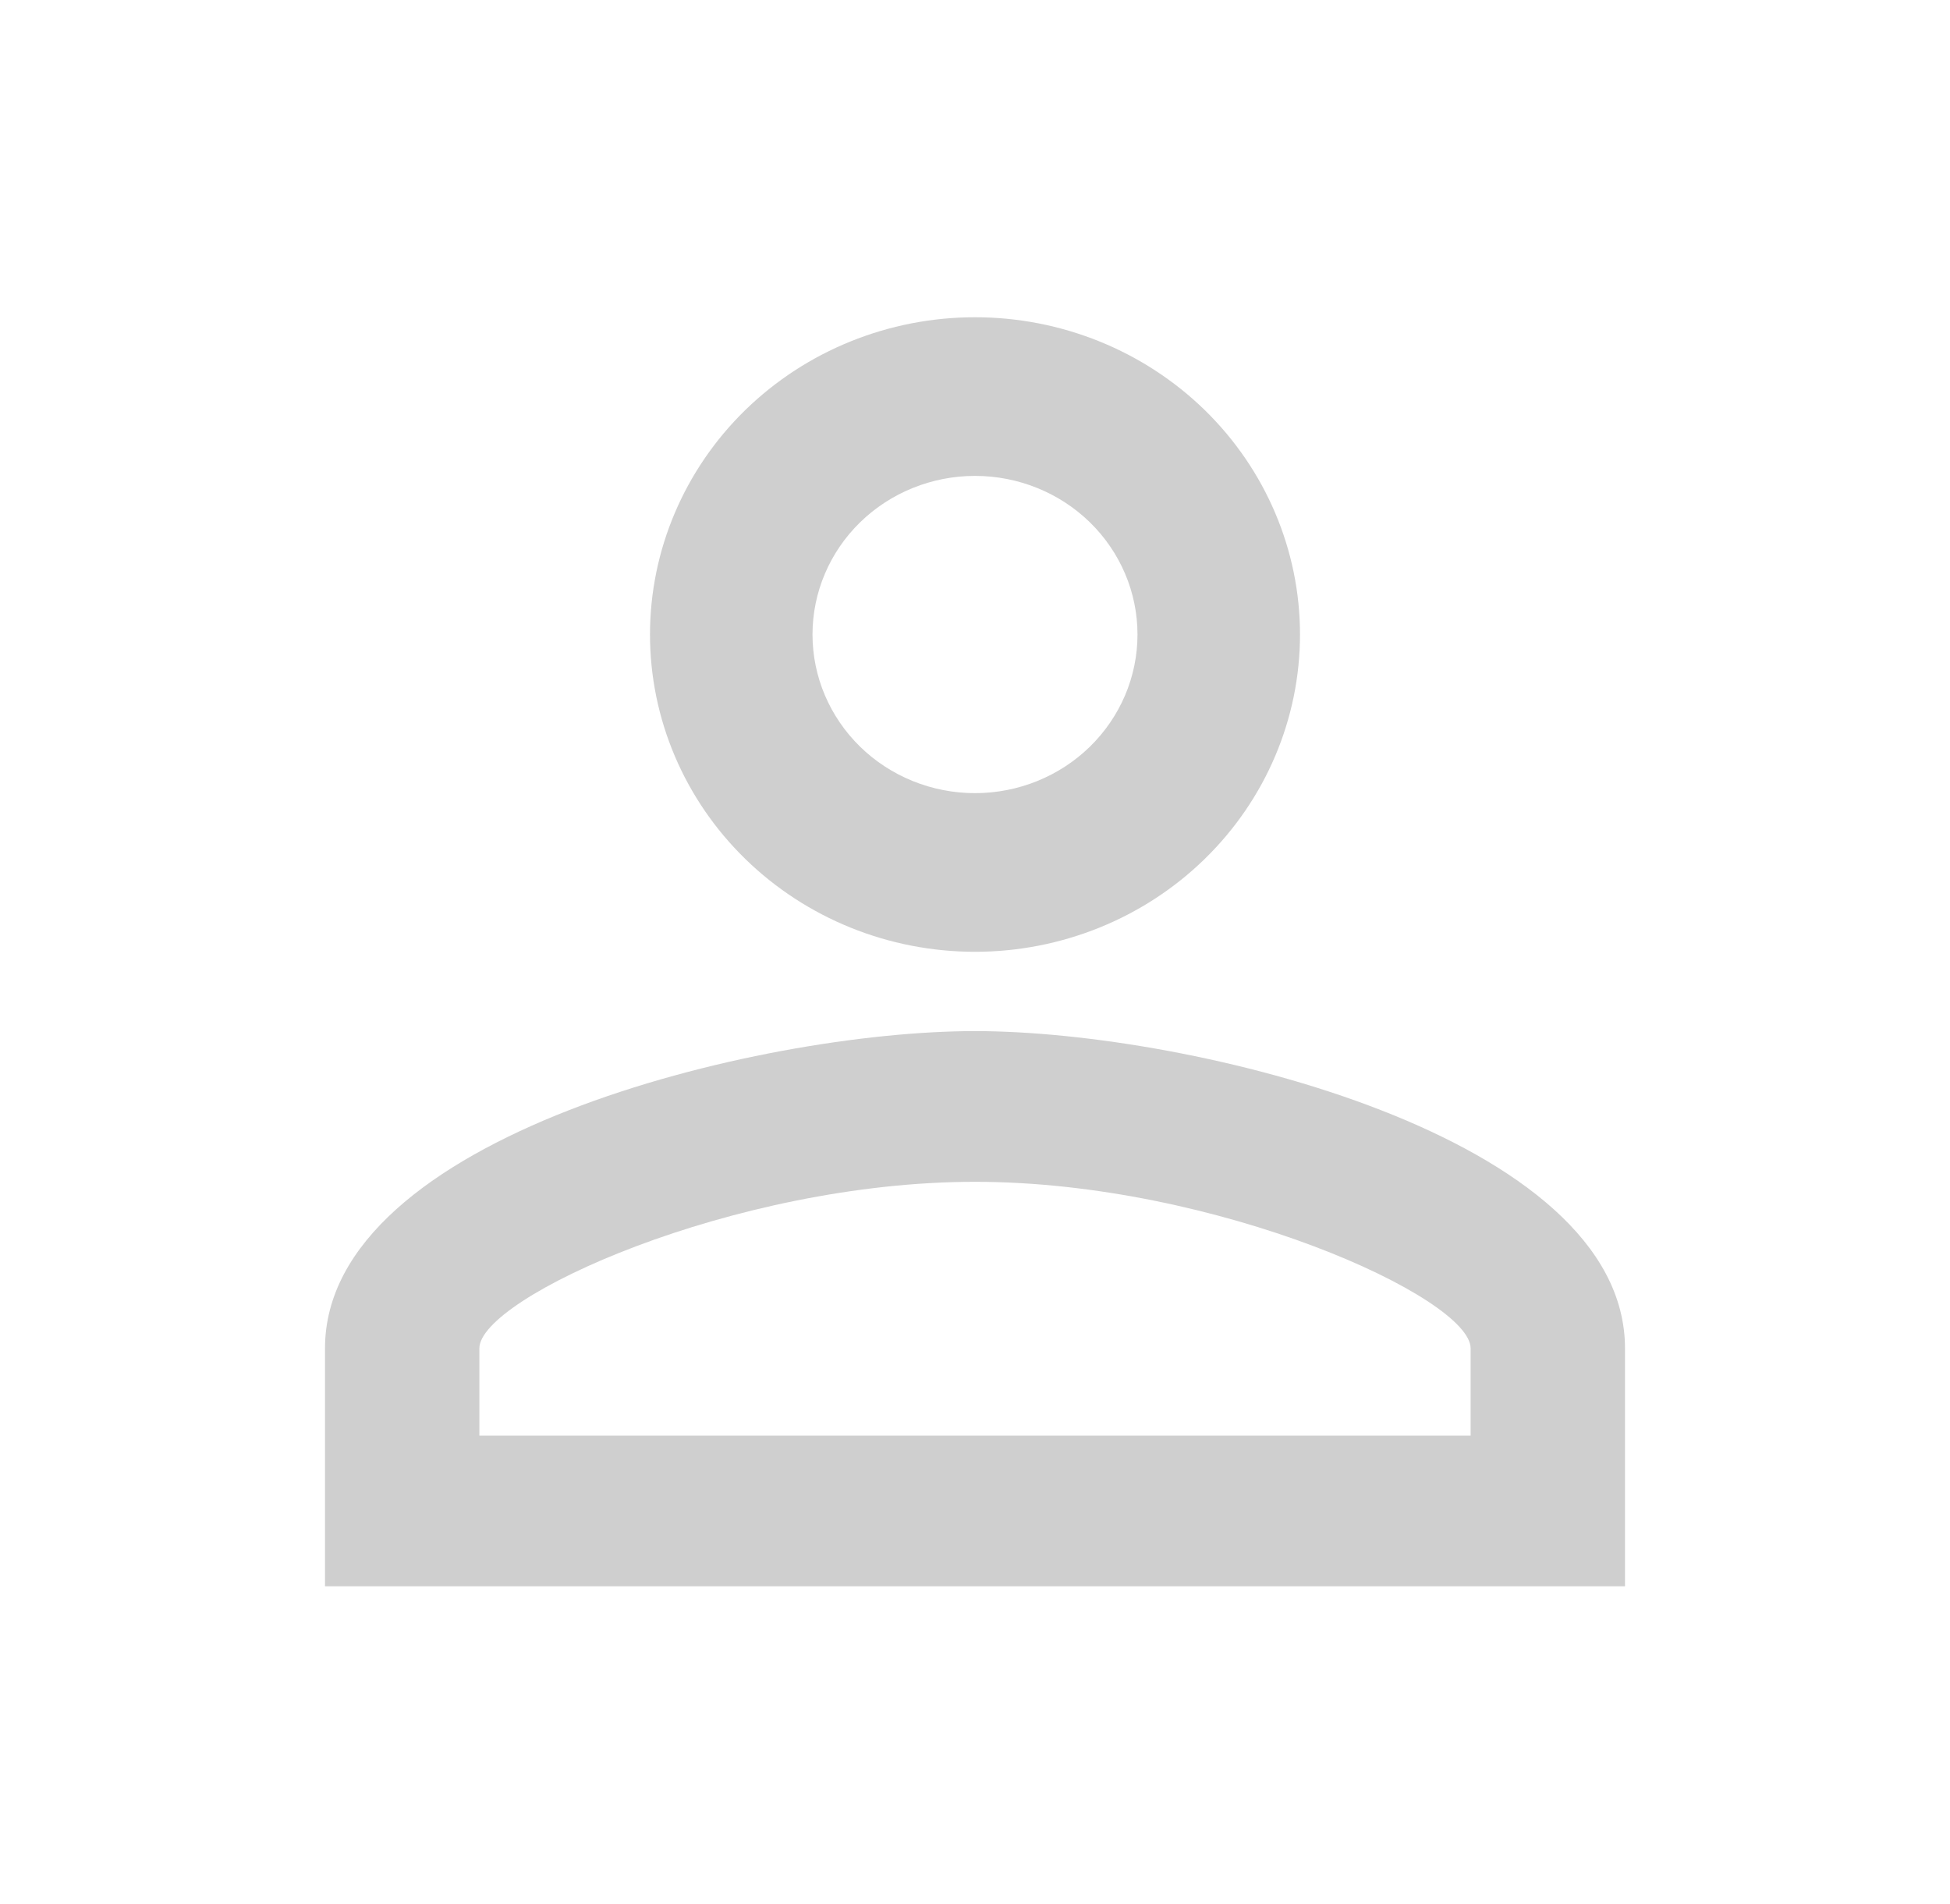
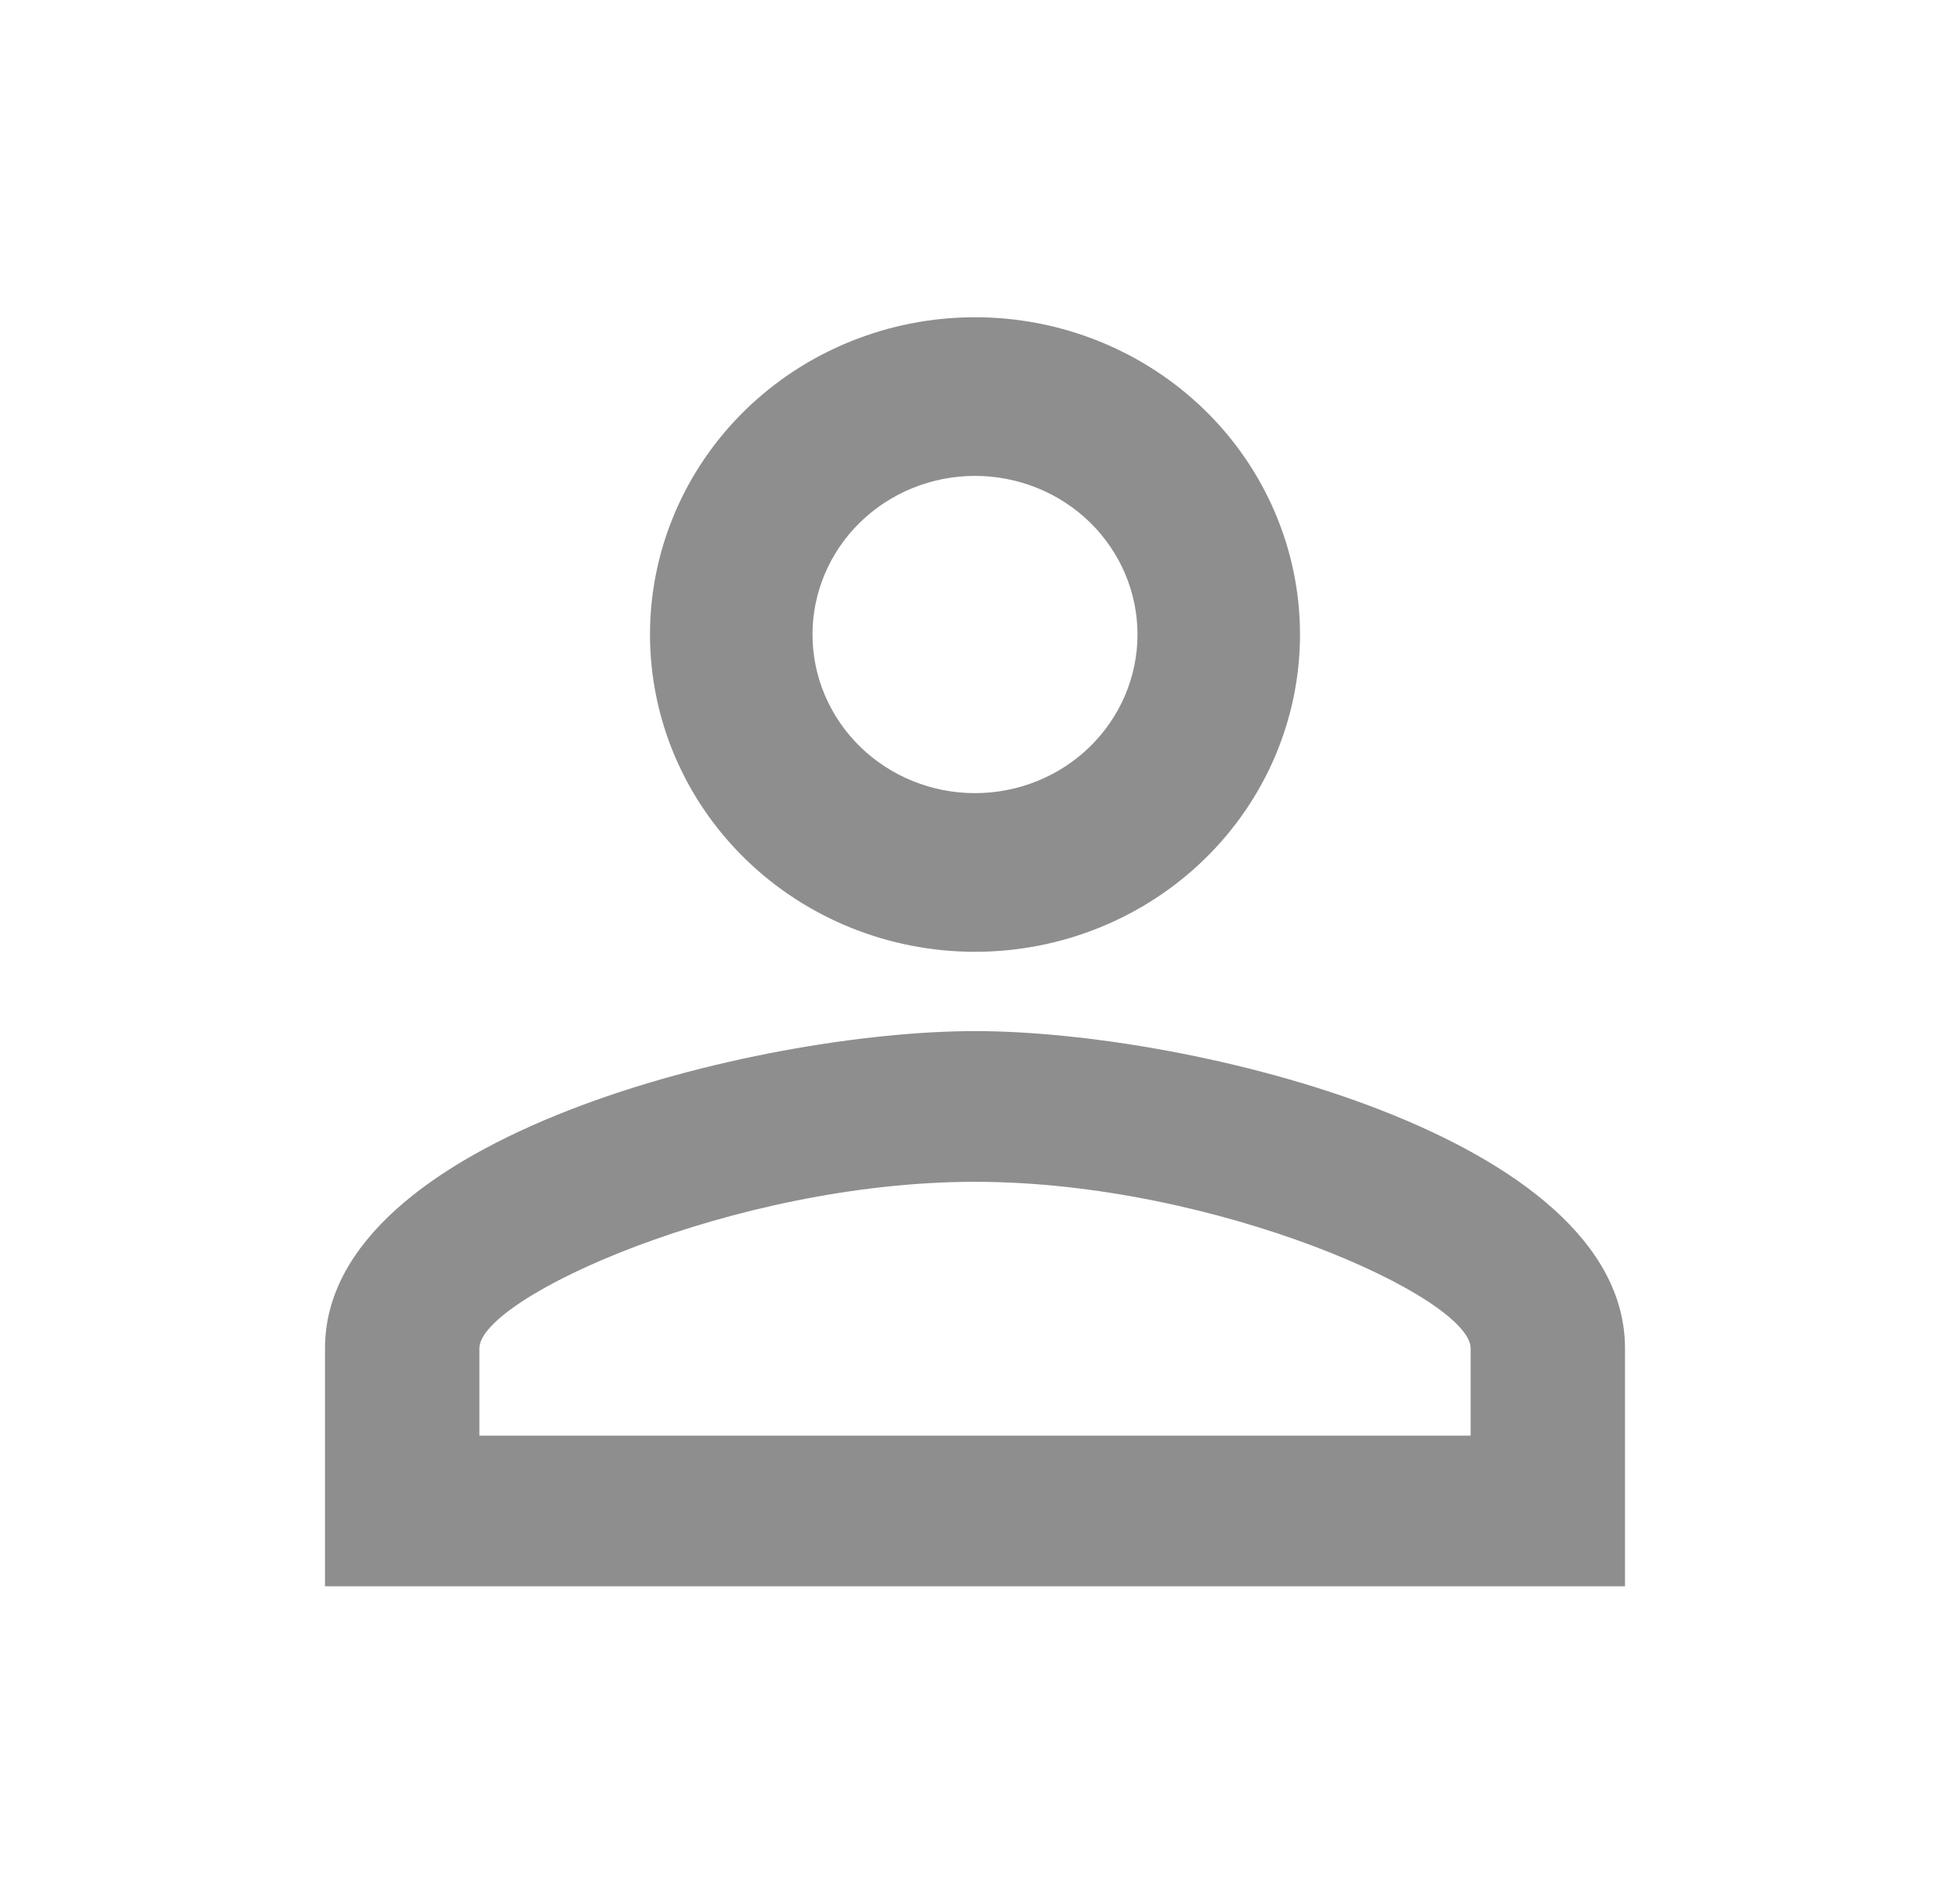
<svg xmlns="http://www.w3.org/2000/svg" width="42" height="41" viewBox="0 0 42 41" fill="none">
-   <path d="M21 6.833C22.857 6.833 24.637 7.553 25.95 8.834C27.262 10.116 28 11.854 28 13.666C28 15.479 27.262 17.217 25.95 18.498C24.637 19.78 22.857 20.5 21 20.5C19.143 20.5 17.363 19.78 16.05 18.498C14.738 17.217 14 15.479 14 13.666C14 11.854 14.738 10.116 16.05 8.834C17.363 7.553 19.143 6.833 21 6.833ZM21 10.25C20.072 10.25 19.181 10.61 18.525 11.25C17.869 11.891 17.5 12.76 17.5 13.666C17.5 14.572 17.869 15.441 18.525 16.082C19.181 16.723 20.072 17.083 21 17.083C21.928 17.083 22.819 16.723 23.475 16.082C24.131 15.441 24.5 14.572 24.5 13.666C24.5 12.76 24.131 11.891 23.475 11.25C22.819 10.61 21.928 10.25 21 10.25ZM21 22.208C25.672 22.208 35 24.48 35 29.041V34.166H7V29.041C7 24.48 16.328 22.208 21 22.208ZM21 25.454C15.803 25.454 10.325 27.948 10.325 29.041V30.921H31.675V29.041C31.675 27.948 26.198 25.454 21 25.454Z" fill="#CFCFCF" />
+   <path d="M21 6.833C22.857 6.833 24.637 7.553 25.95 8.834C27.262 10.116 28 11.854 28 13.666C28 15.479 27.262 17.217 25.95 18.498C24.637 19.78 22.857 20.5 21 20.5C19.143 20.5 17.363 19.78 16.05 18.498C14.738 17.217 14 15.479 14 13.666C14 11.854 14.738 10.116 16.05 8.834C17.363 7.553 19.143 6.833 21 6.833ZM21 10.25C20.072 10.25 19.181 10.61 18.525 11.25C17.869 11.891 17.5 12.76 17.5 13.666C17.5 14.572 17.869 15.441 18.525 16.082C19.181 16.723 20.072 17.083 21 17.083C21.928 17.083 22.819 16.723 23.475 16.082C24.131 15.441 24.5 14.572 24.5 13.666C24.5 12.76 24.131 11.891 23.475 11.25C22.819 10.61 21.928 10.25 21 10.25ZM21 22.208C25.672 22.208 35 24.48 35 29.041V34.166H7V29.041C7 24.48 16.328 22.208 21 22.208ZM21 25.454C15.803 25.454 10.325 27.948 10.325 29.041V30.921H31.675V29.041C31.675 27.948 26.198 25.454 21 25.454Z" fill="#8e8e8e" />
</svg>
